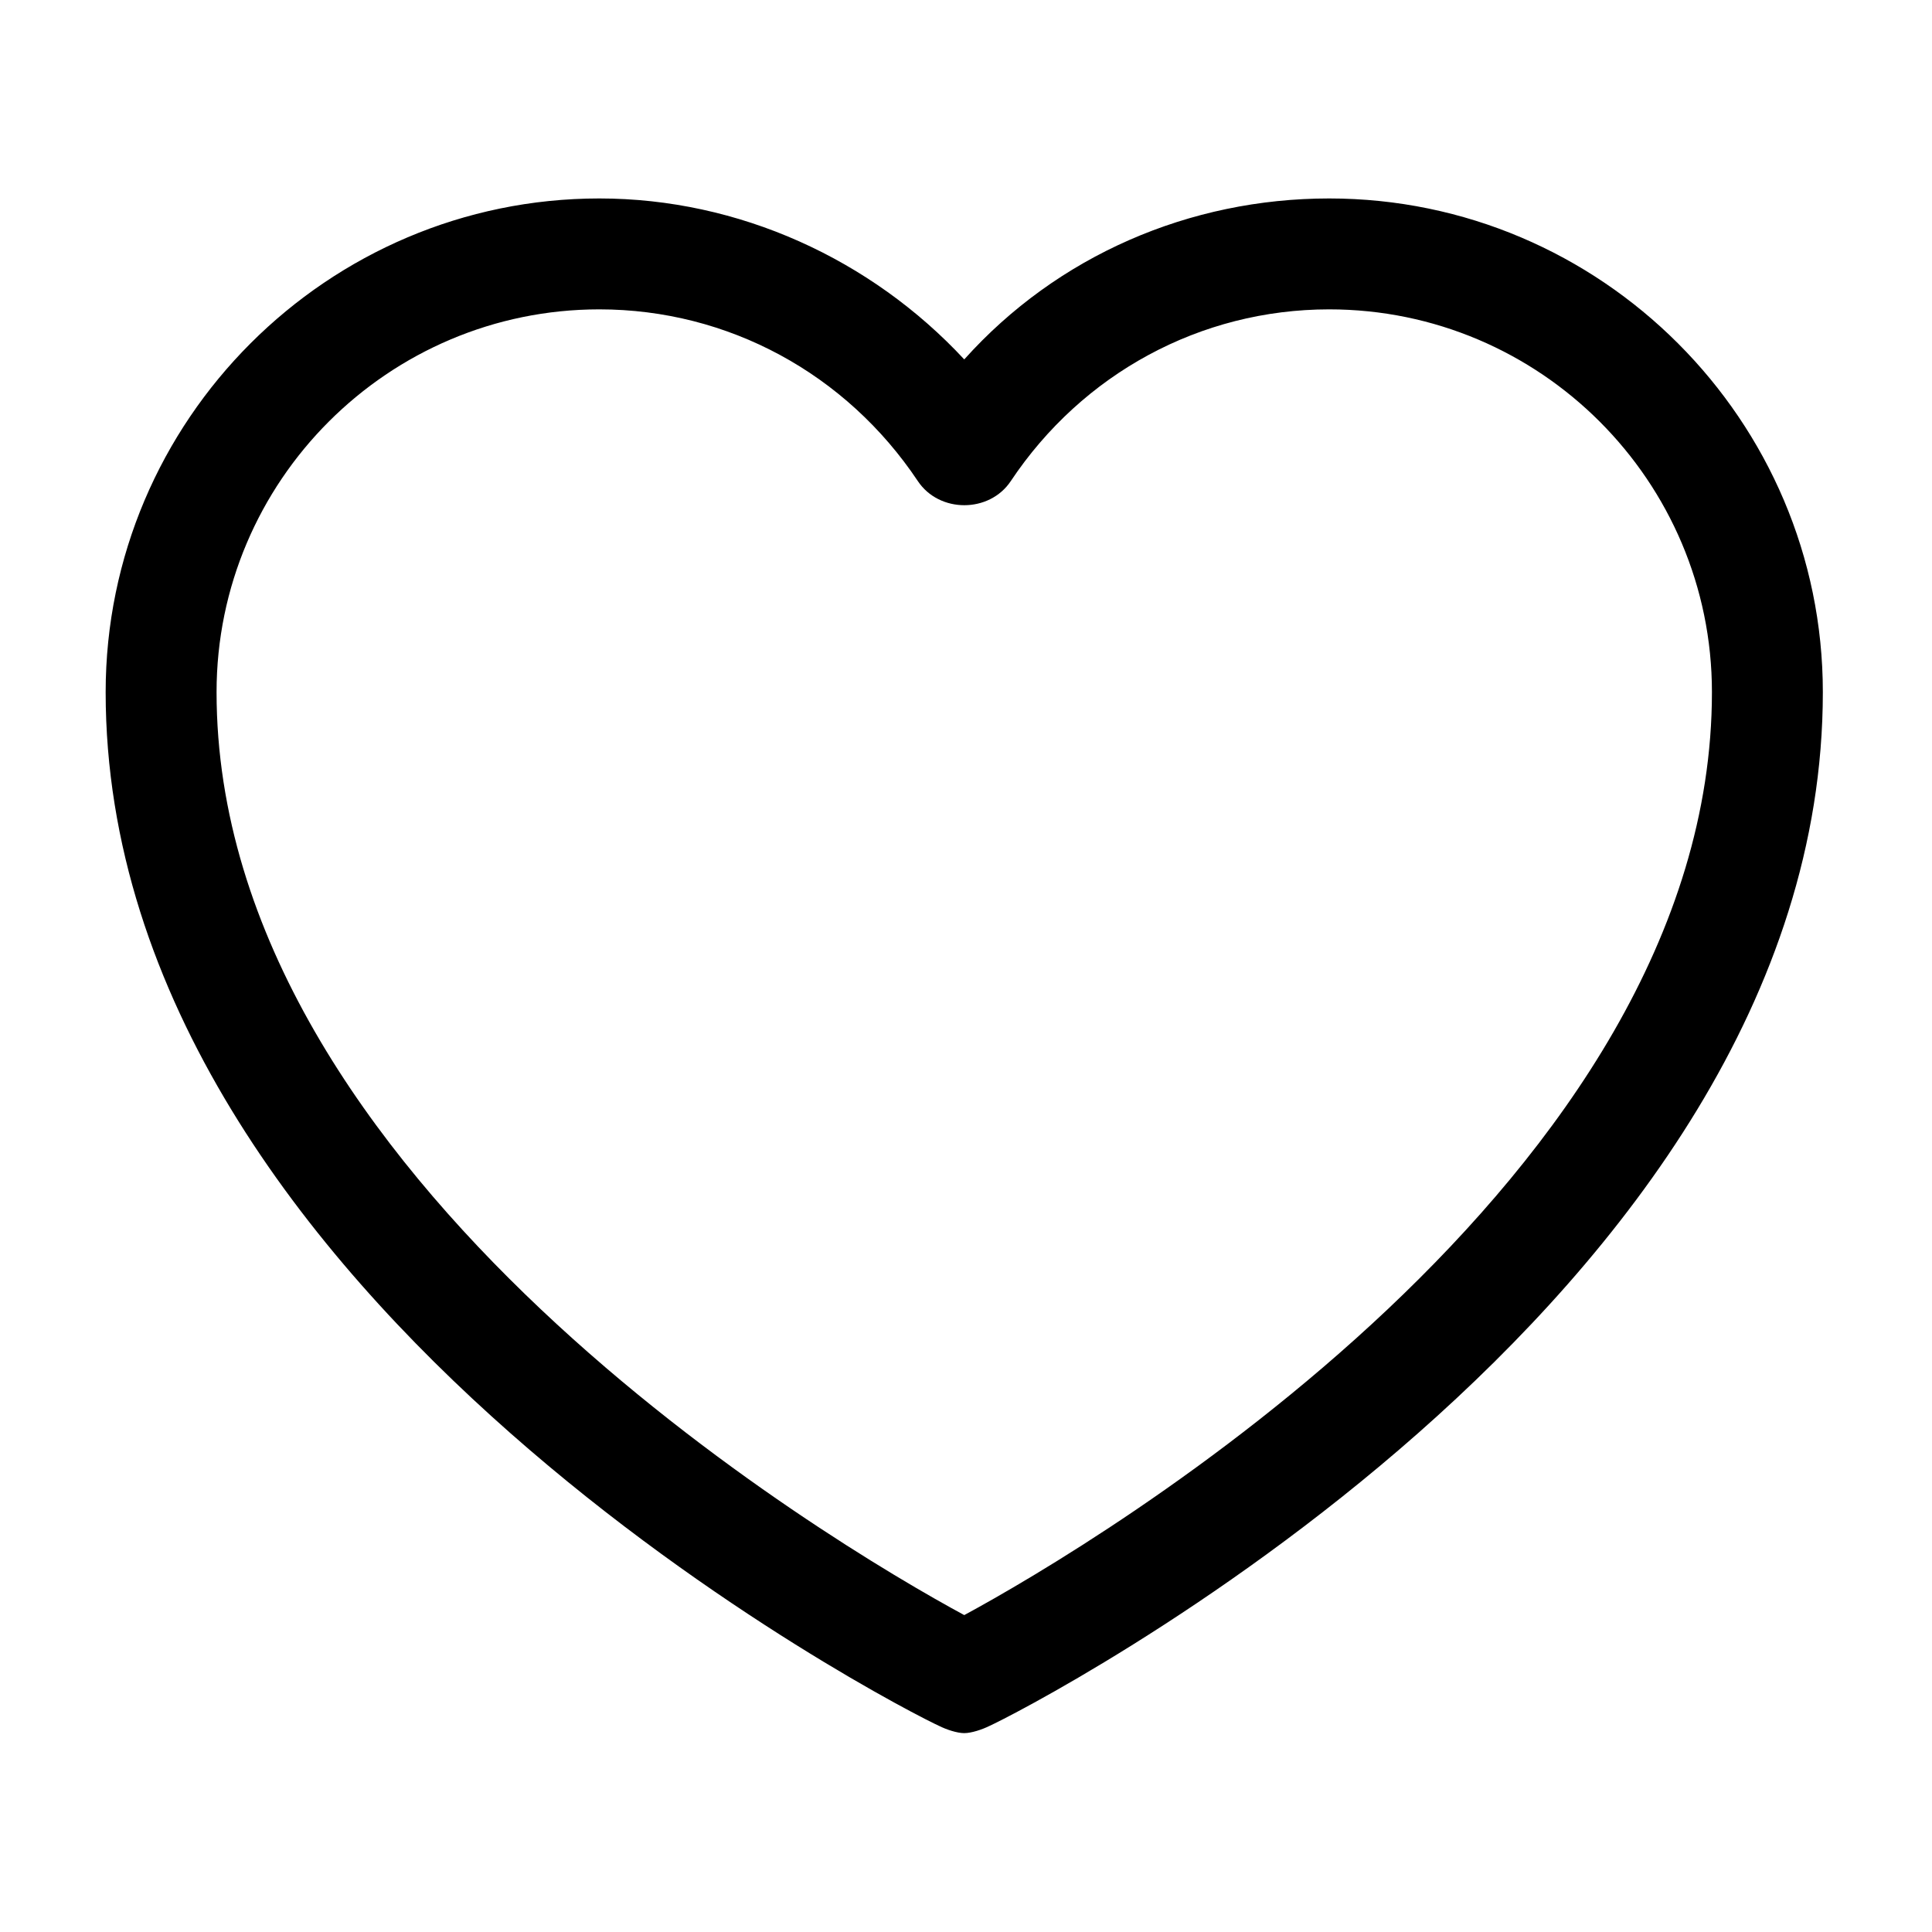
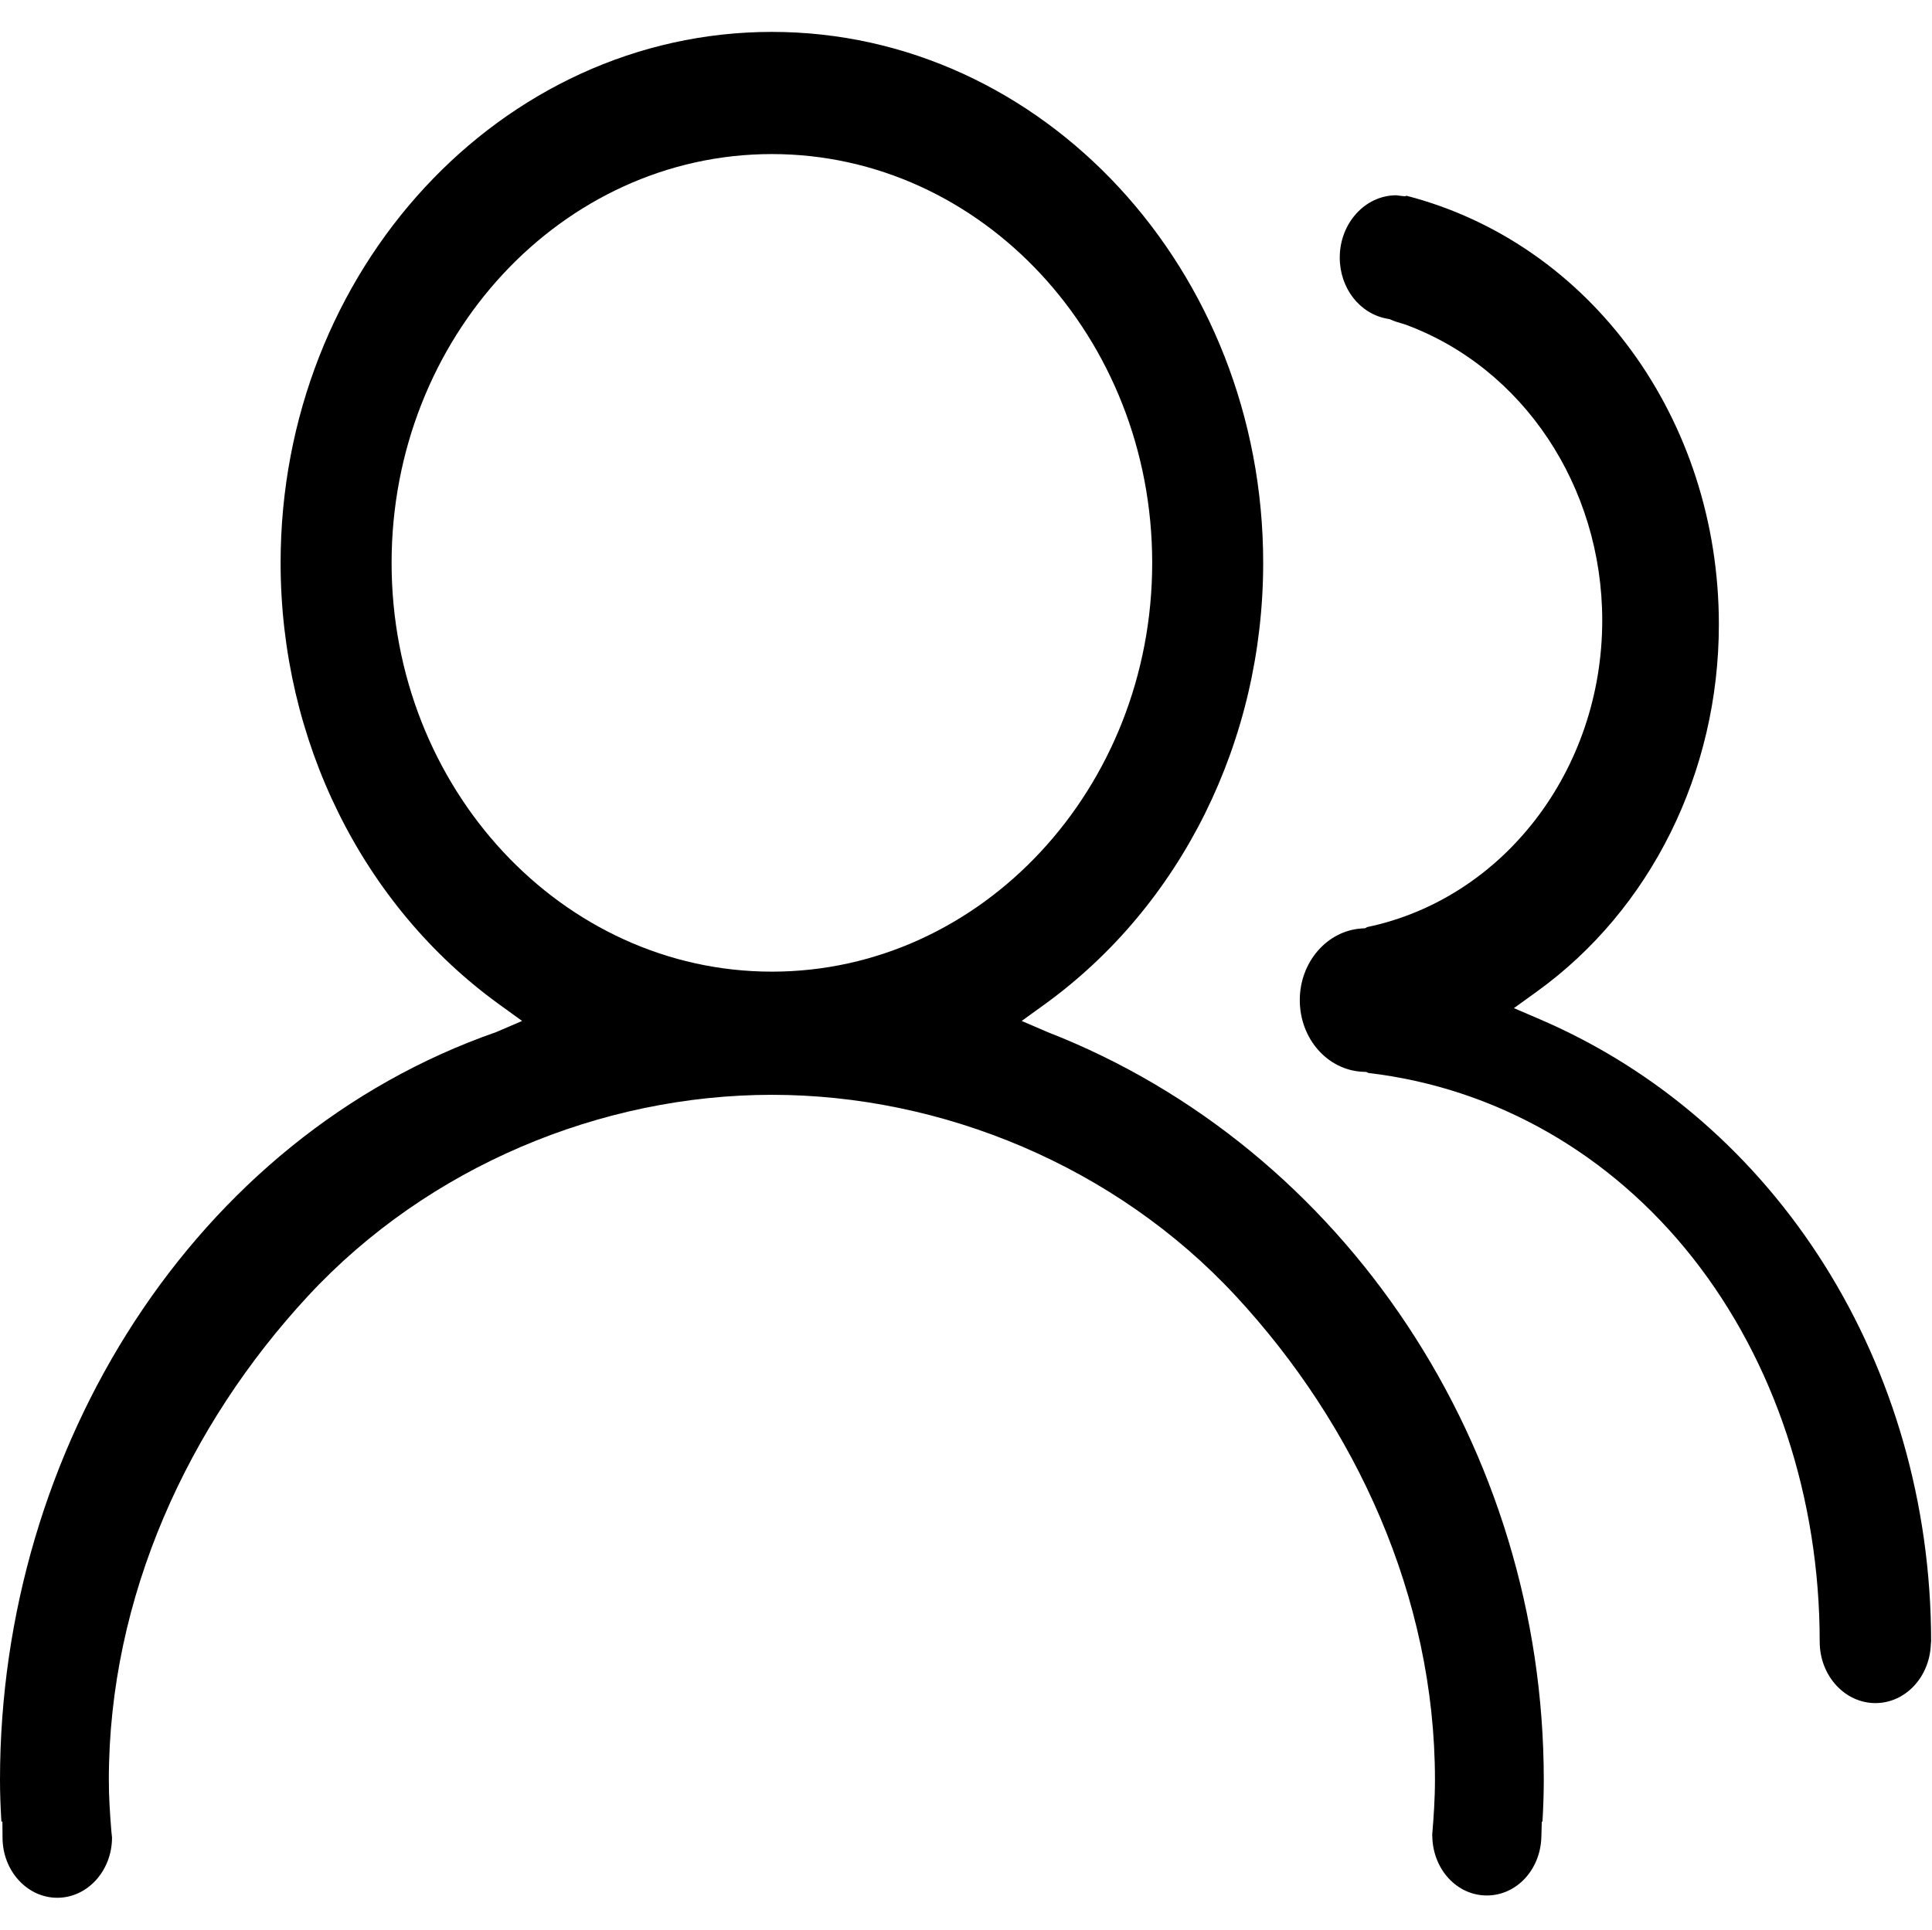
- <svg xmlns="http://www.w3.org/2000/svg" t="1545421015996" class="icon" style="" viewBox="0 0 1024 1024" version="1.1" p-id="1101" width="200" height="200">
+ <svg xmlns="http://www.w3.org/2000/svg" t="1545420016065" class="icon" style="" viewBox="0 0 1025 1024" version="1.1" p-id="4407" width="200.195" height="200">
  <defs>
    <style type="text/css" />
  </defs>
-   <path d="M511.072 918.592c-3.808 0-9.472-1.888-13.28-3.808C480.704 907.232 56 691.072 56 366.848c0-144.096 117.568-261.664 261.664-261.664 73.952 0 144.096 32.224 193.408 85.312 49.28-54.976 119.456-85.312 193.408-85.312 144.096 0 261.664 117.568 261.664 261.664 0 324.224-424.704 540.384-441.792 547.968C520.544 916.704 514.848 918.592 511.072 918.592L511.072 918.592zM317.664 163.968c-111.872 0-202.88 91.008-202.88 202.88 0 257.856 326.112 451.264 396.288 489.184 70.144-37.92 396.288-231.328 396.288-489.184 0-111.872-91.008-202.88-202.88-202.88-68.256 0-130.816 34.112-168.736 91.008-11.36 17.056-37.92 17.056-49.28 0C448.48 198.08 385.92 163.968 317.664 163.968L317.664 163.968zM317.664 163.968" p-id="1102" />
+   <path d="M817.98 966.634l0.365 0c0.466-8.191 0.688-15.366 0.688-22.15 0.01-175.902-105.451-335.257-263.294-396.813l-13.699-5.894 12.088-8.736c72.661-52.506 116.039-140.117 116.039-234.359 0-155.361-116.925-281.757-260.645-281.757-143.722 0-260.648 126.396-260.648 281.757 0 94.236 43.378 181.848 116.037 234.359l12.086 8.736-13.697 5.894C102.948 603.585-2.3e-05 768.574-2.3e-05 944.468c0 6.744 0.23 13.791 0.734 22.173l0.543 0 0.067 8.463c0 17.631 13.031 31.972 29.048 31.972 16.011 0 29.037-14.343 29.037-31.972 0-0.281-0.068-0.814-0.133-1.329-0.067-0.532-0.133-1.059-0.18-1.599-0.827-10.191-1.373-18.767-1.373-27.707 0-96.975 42.096-188.171 105.73-256.796 63.798-68.801 155.726-106.694 246.045-106.694 90.321 0 182.251 37.892 246.051 106.694 63.635 68.626 105.732 159.822 105.732 256.796 0 10.203-0.707 20.116-1.407 28.491-0.01 0.248-0.028 0.478-0.048 0.682l0.052 1.216c0.497 17.382 13.201 30.997 28.919 30.997 15.729 0 28.437-13.615 28.932-30.995L817.98 966.634zM207.757 298.682c0-119.612 90.511-216.925 201.765-216.925 111.253 0 201.763 97.312 201.763 216.925 0 119.618-90.51 216.935-201.763 216.935C298.268 515.616 207.757 418.3 207.757 298.682z" p-id="4408" />
+   <path d="M1024.451 871.756c0.024-0.188 0.054-0.365 0.084-0.537-0.014-146.547-81.504-276.209-207.613-330.346l-13.739-5.898 12.13-8.741c60.497-43.599 96.612-116.453 96.612-194.884 0-108.877-68.086-202.192-165.754-227.478l-0.713 0.294-2.091-0.203c-0.562-0.054-1.117-0.133-1.673-0.216-0.32-0.047-0.755-0.113-0.906-0.118-16.533 0-29.999 14.824-29.999 33.046 0 16.324 10.695 29.992 25.427 32.501l1.029 0.176 0.956 0.42c1.461 0.643 3.558 1.346 6.23 2.09 0.482 0.134 0.822 0.247 1.007 0.313l0.002-0.001c62.568 22.901 104.605 86.001 104.605 157.018 0 79.443-52.354 147.609-124.73 162.782l-1.019 0.601-1.996 0.136c-18.344 1.25-32.714 17.926-32.714 37.964 0 20.544 14.72 37.275 33.511 38.084l1.803 0.076 1.097 0.55c67.358 7.929 128.357 42.695 172.023 98.061 43.465 55.107 67.4 127.477 67.4 203.786 0 17.938 13.261 32.534 29.56 32.534 15.851 0 28.766-13.723 29.406-31.241L1024.451 871.756z" p-id="4409" />
</svg>
